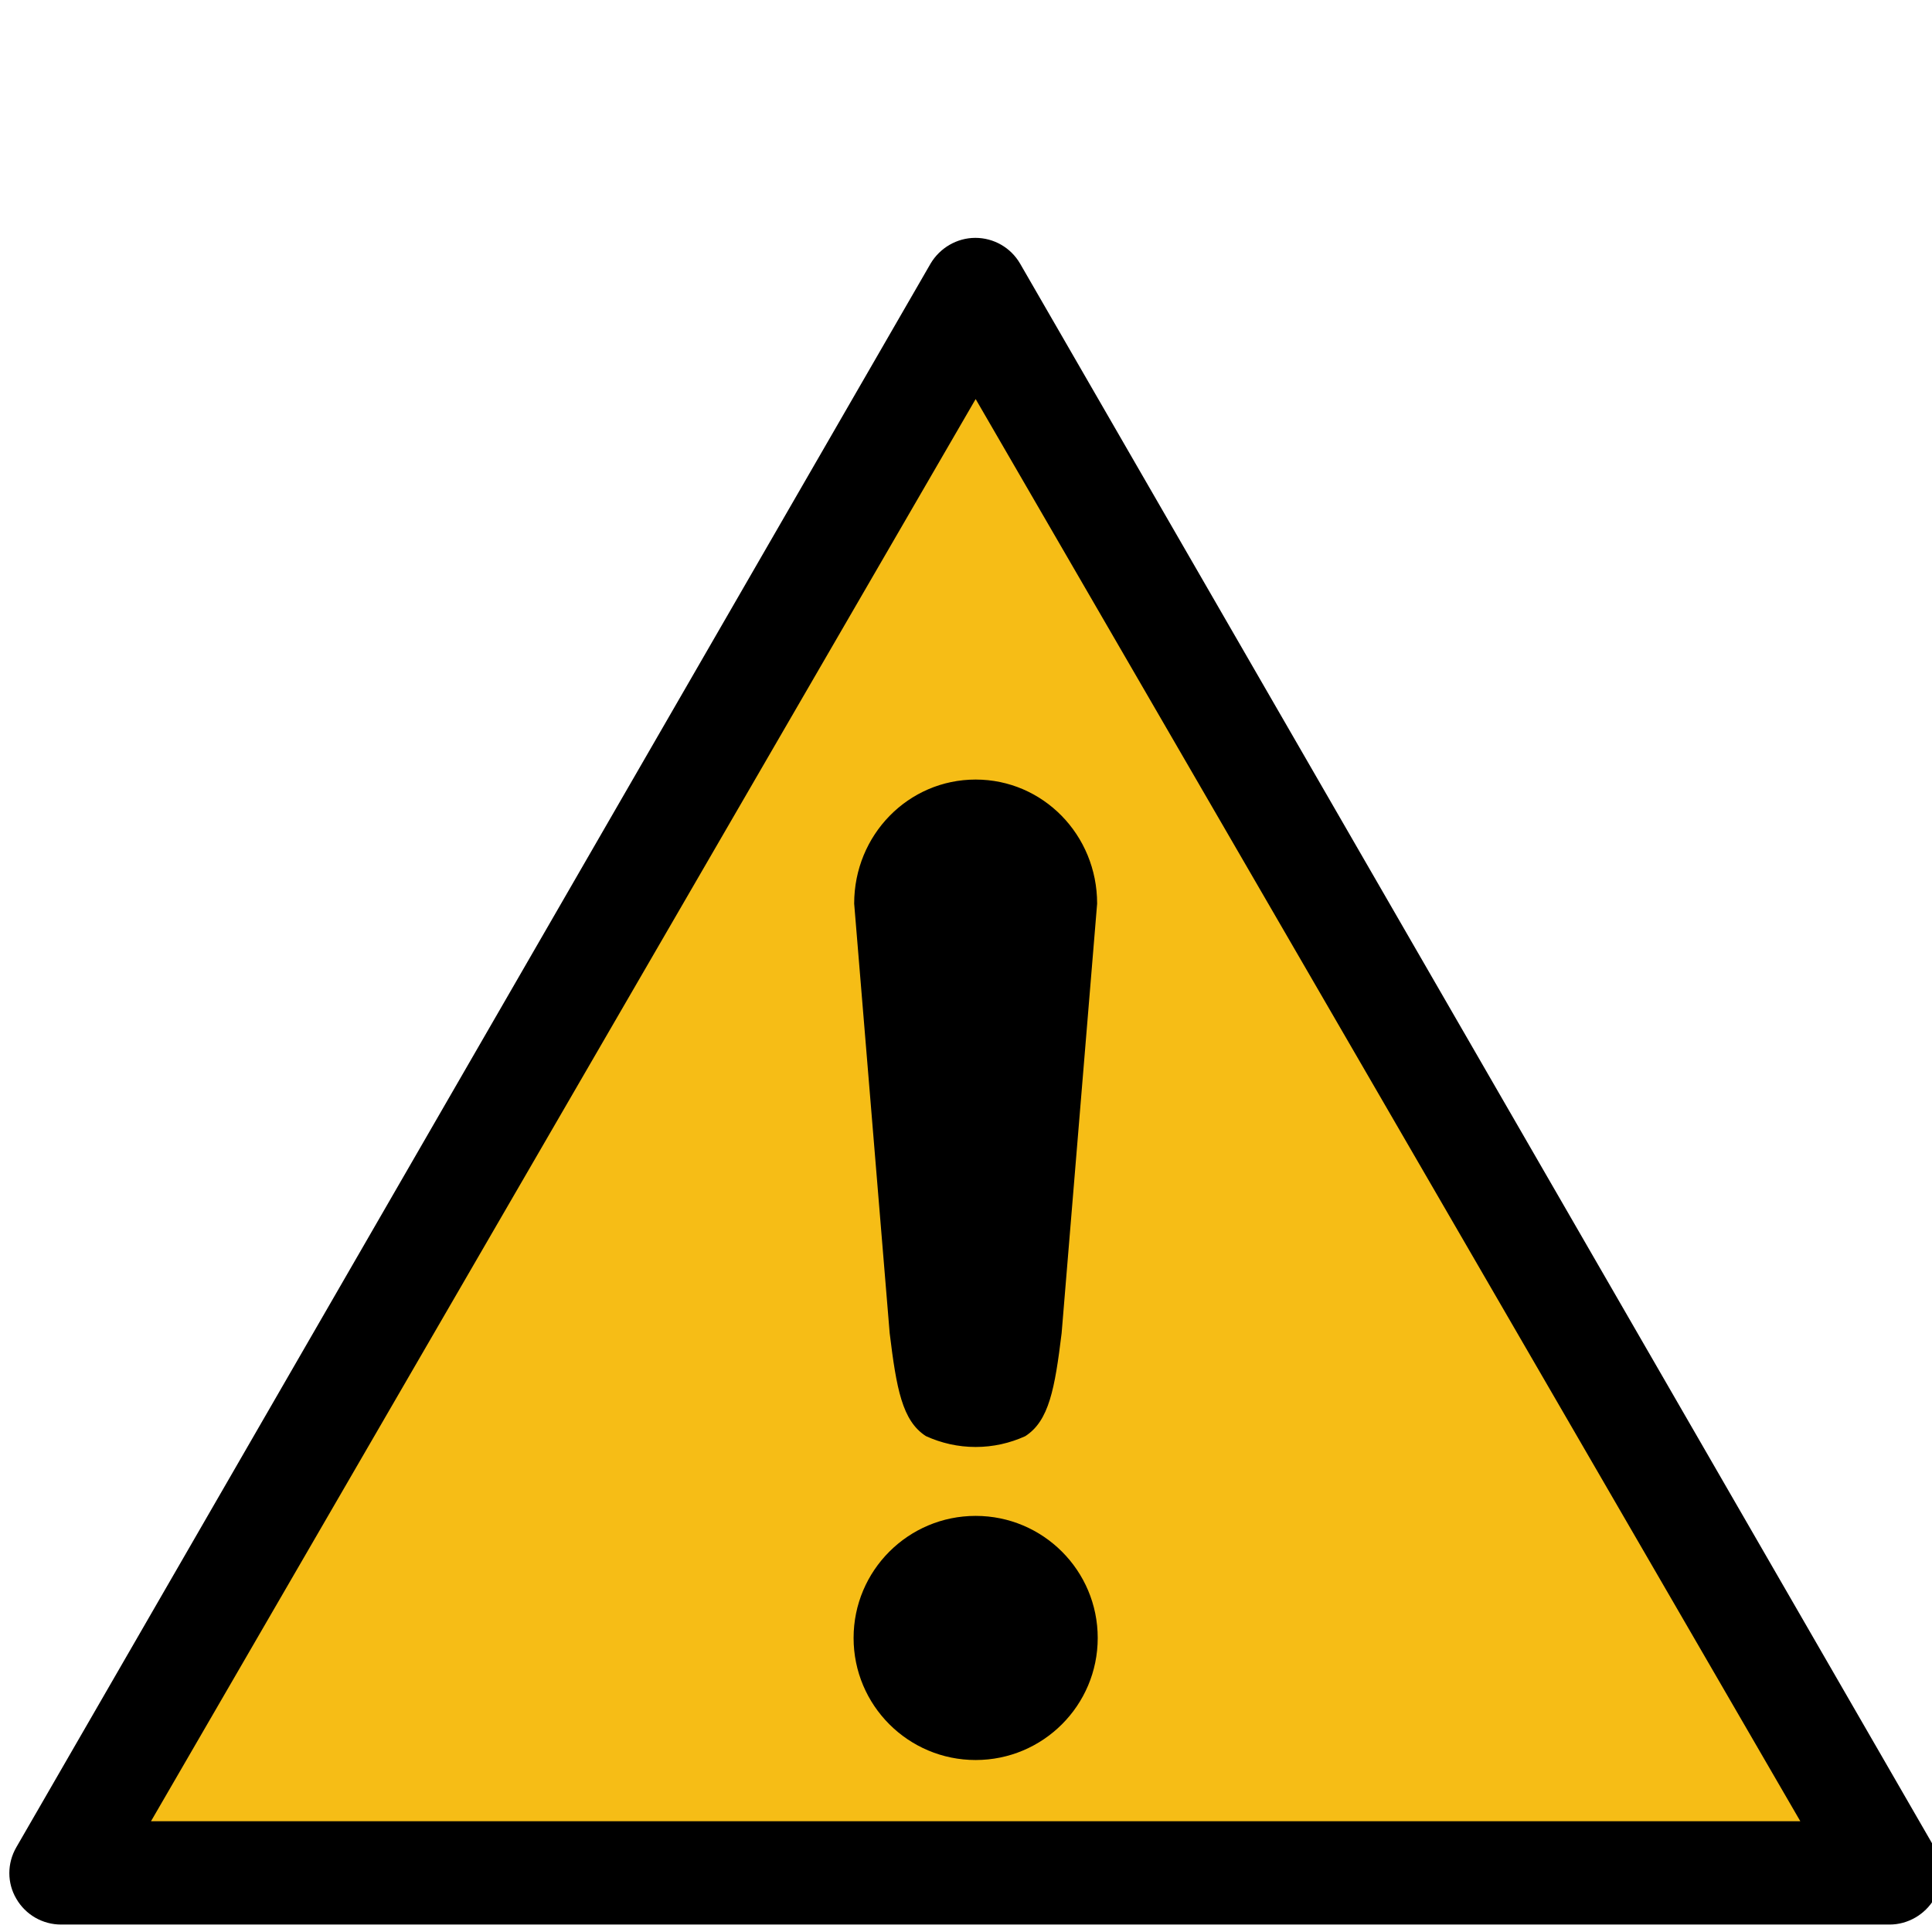
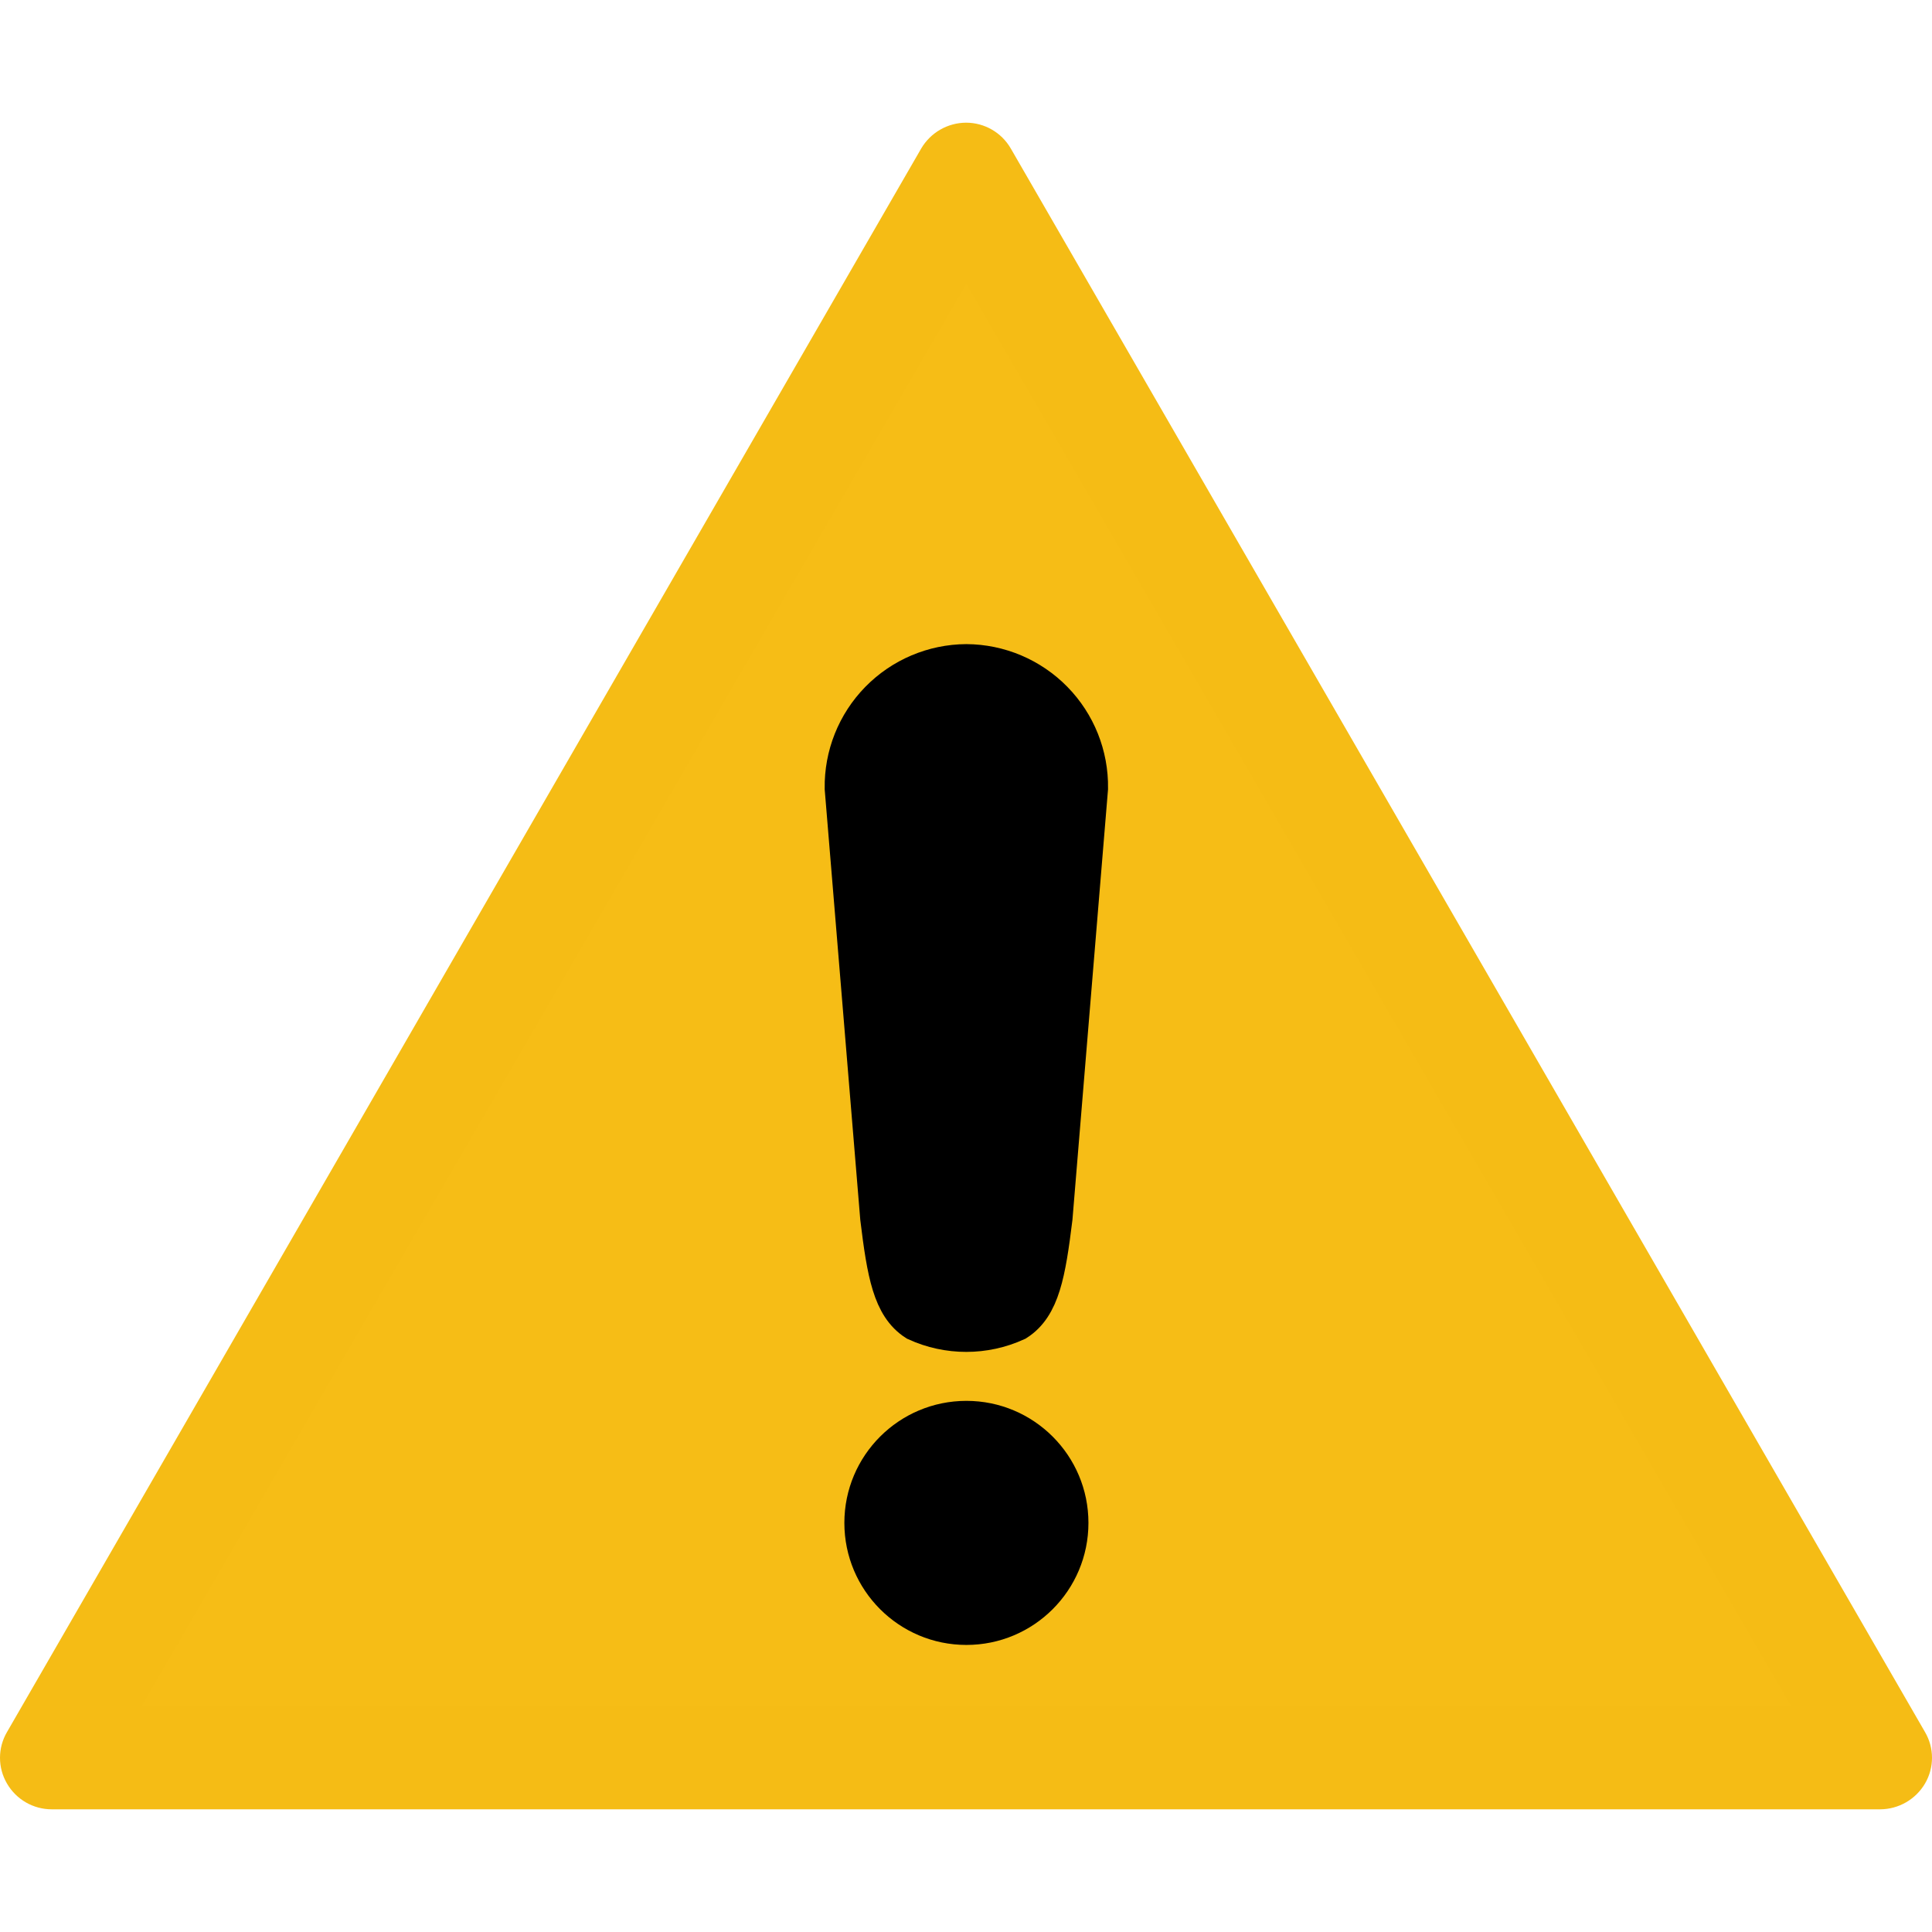
- <svg xmlns="http://www.w3.org/2000/svg" version="1.1" width="18" height="18" viewBox="0 0 360 363.462" id="svg3069">
-   <defs id="defs3073">
-     <path d="M 2.812,-1.046 A 3,3 0 0 1 0.5,2.958 V 4.512 A 10.5,10.5 0 0 1 2,25.308 v 0.558 A 15,15 0 0 0 14.797,8.543 15,15 0 0 0 23.401,-11.201 l -0.483,0.279 A 10.5,10.5 0 0 1 4.157,-1.823 Z m 3.415,8.871 a 10,10 0 0 1 -12.453,0 9.5,9.5 0 0 0 -2.176,2.742 13.5,13.5 0 0 0 16.804,0 A 10,10 0 0 0 6.226,7.825 Z" transform="matrix(10,0,0,-10,260,260)" id="p" />
+ <svg xmlns="http://www.w3.org/2000/svg" width="24" height="24" viewBox="0 0 24 24">
+   <defs>
+     <style>.a{fill:none;}.b{fill:#f5bc15;}.c{fill:#f6bd16;}.d{stroke:#000;stroke-linecap:square;stroke-width:0.537px;}</style>
  </defs>
-   <path d="M 362.168,347.517 190.179,49.597 c -1.757,-3.03 -4.969,-4.848 -8.424,-4.848 -3.454,0 -6.666,1.879 -8.424,4.848 L 1.343,347.517 c -1.757,3.03 -1.757,6.727 0,9.696 1.757,3.03 4.969,4.848 8.424,4.848 H 353.745 c 3.454,0 6.666,-1.879 8.424,-4.848 1.757,-3.03 1.757,-6.727 0,-9.696 z" id="sign_border" style="stroke-width:0.606" />
-   <polygon points="555.875,491.5 43.875,491.5 299.875,48.2 " transform="matrix(0.6060217,0,0,0.6035459,0.08560217,45.98075)" id="polygon7" style="overflow:visible;fill:#f6bd16;fill-opacity:1;stroke:none" />
-   <path d="m 204.78,308.144 a 22.963,22.963 0 1 1 -45.927,0 22.963,22.963 0 1 1 45.927,0 z" id="path1995" style="fill:#000000;fill-opacity:1;stroke:none;stroke-width:0.387;stroke-linecap:square;stroke-miterlimit:4;stroke-dasharray:none;stroke-dashoffset:0;stroke-opacity:0.4" />
-   <path d="m 181.816,146.924 c -12.513,0 -22.585,10.286 -22.585,23.063 l 6.678,80.791 c 1.275,10.451 2.365,16.372 6.678,19.156 2.816,1.283 5.936,2.013 9.229,2.013 3.278,0 6.384,-0.722 9.189,-1.993 4.337,-2.777 5.439,-8.702 6.718,-19.176 l 6.678,-80.791 c 0,-12.777 -10.072,-23.063 -22.585,-23.063 z" id="rect1997" style="fill:#000000;fill-opacity:1;stroke:#000000;stroke-width:0.537;stroke-linecap:square;stroke-miterlimit:4;stroke-dashoffset:0;stroke-opacity:1" />
+   <g transform="translate(-180 -396)">
+     <path class="a" d="M0,0H24V24H0Z" transform="translate(180 396)" />
+     <g transform="translate(179.975 352.775)">
+       <path class="b" d="M23.938,64.741,12.581,45.069a.642.642,0,0,0-.556-.32.65.65,0,0,0-.556.32L.112,64.741a.632.632,0,0,0,0,.64.642.642,0,0,0,.556.32H23.382a.65.65,0,0,0,.556-.32.632.632,0,0,0,0-.64Z" />
+       <path class="c" d="M47.078,46.758H26.589L36.833,29.091Z" transform="translate(-24.804 17.66)" />
+       <path d="M161.886,286.7a1.516,1.516,0,1,1-1.516-1.516A1.516,1.516,0,0,1,161.886,286.7Z" transform="translate(-148.34 -224.557)" />
+       <path class="d" d="M160.723,146.924a1.5,1.5,0,0,0-1.491,1.523l.441,5.335c.084.69.156,1.081.441,1.265a1.464,1.464,0,0,0,1.216,0c.286-.183.359-.575.444-1.266l.441-5.335A1.5,1.5,0,0,0,160.723,146.924Z" transform="translate(-148.694 -95.429)" />
+     </g>
+   </g>
</svg>
